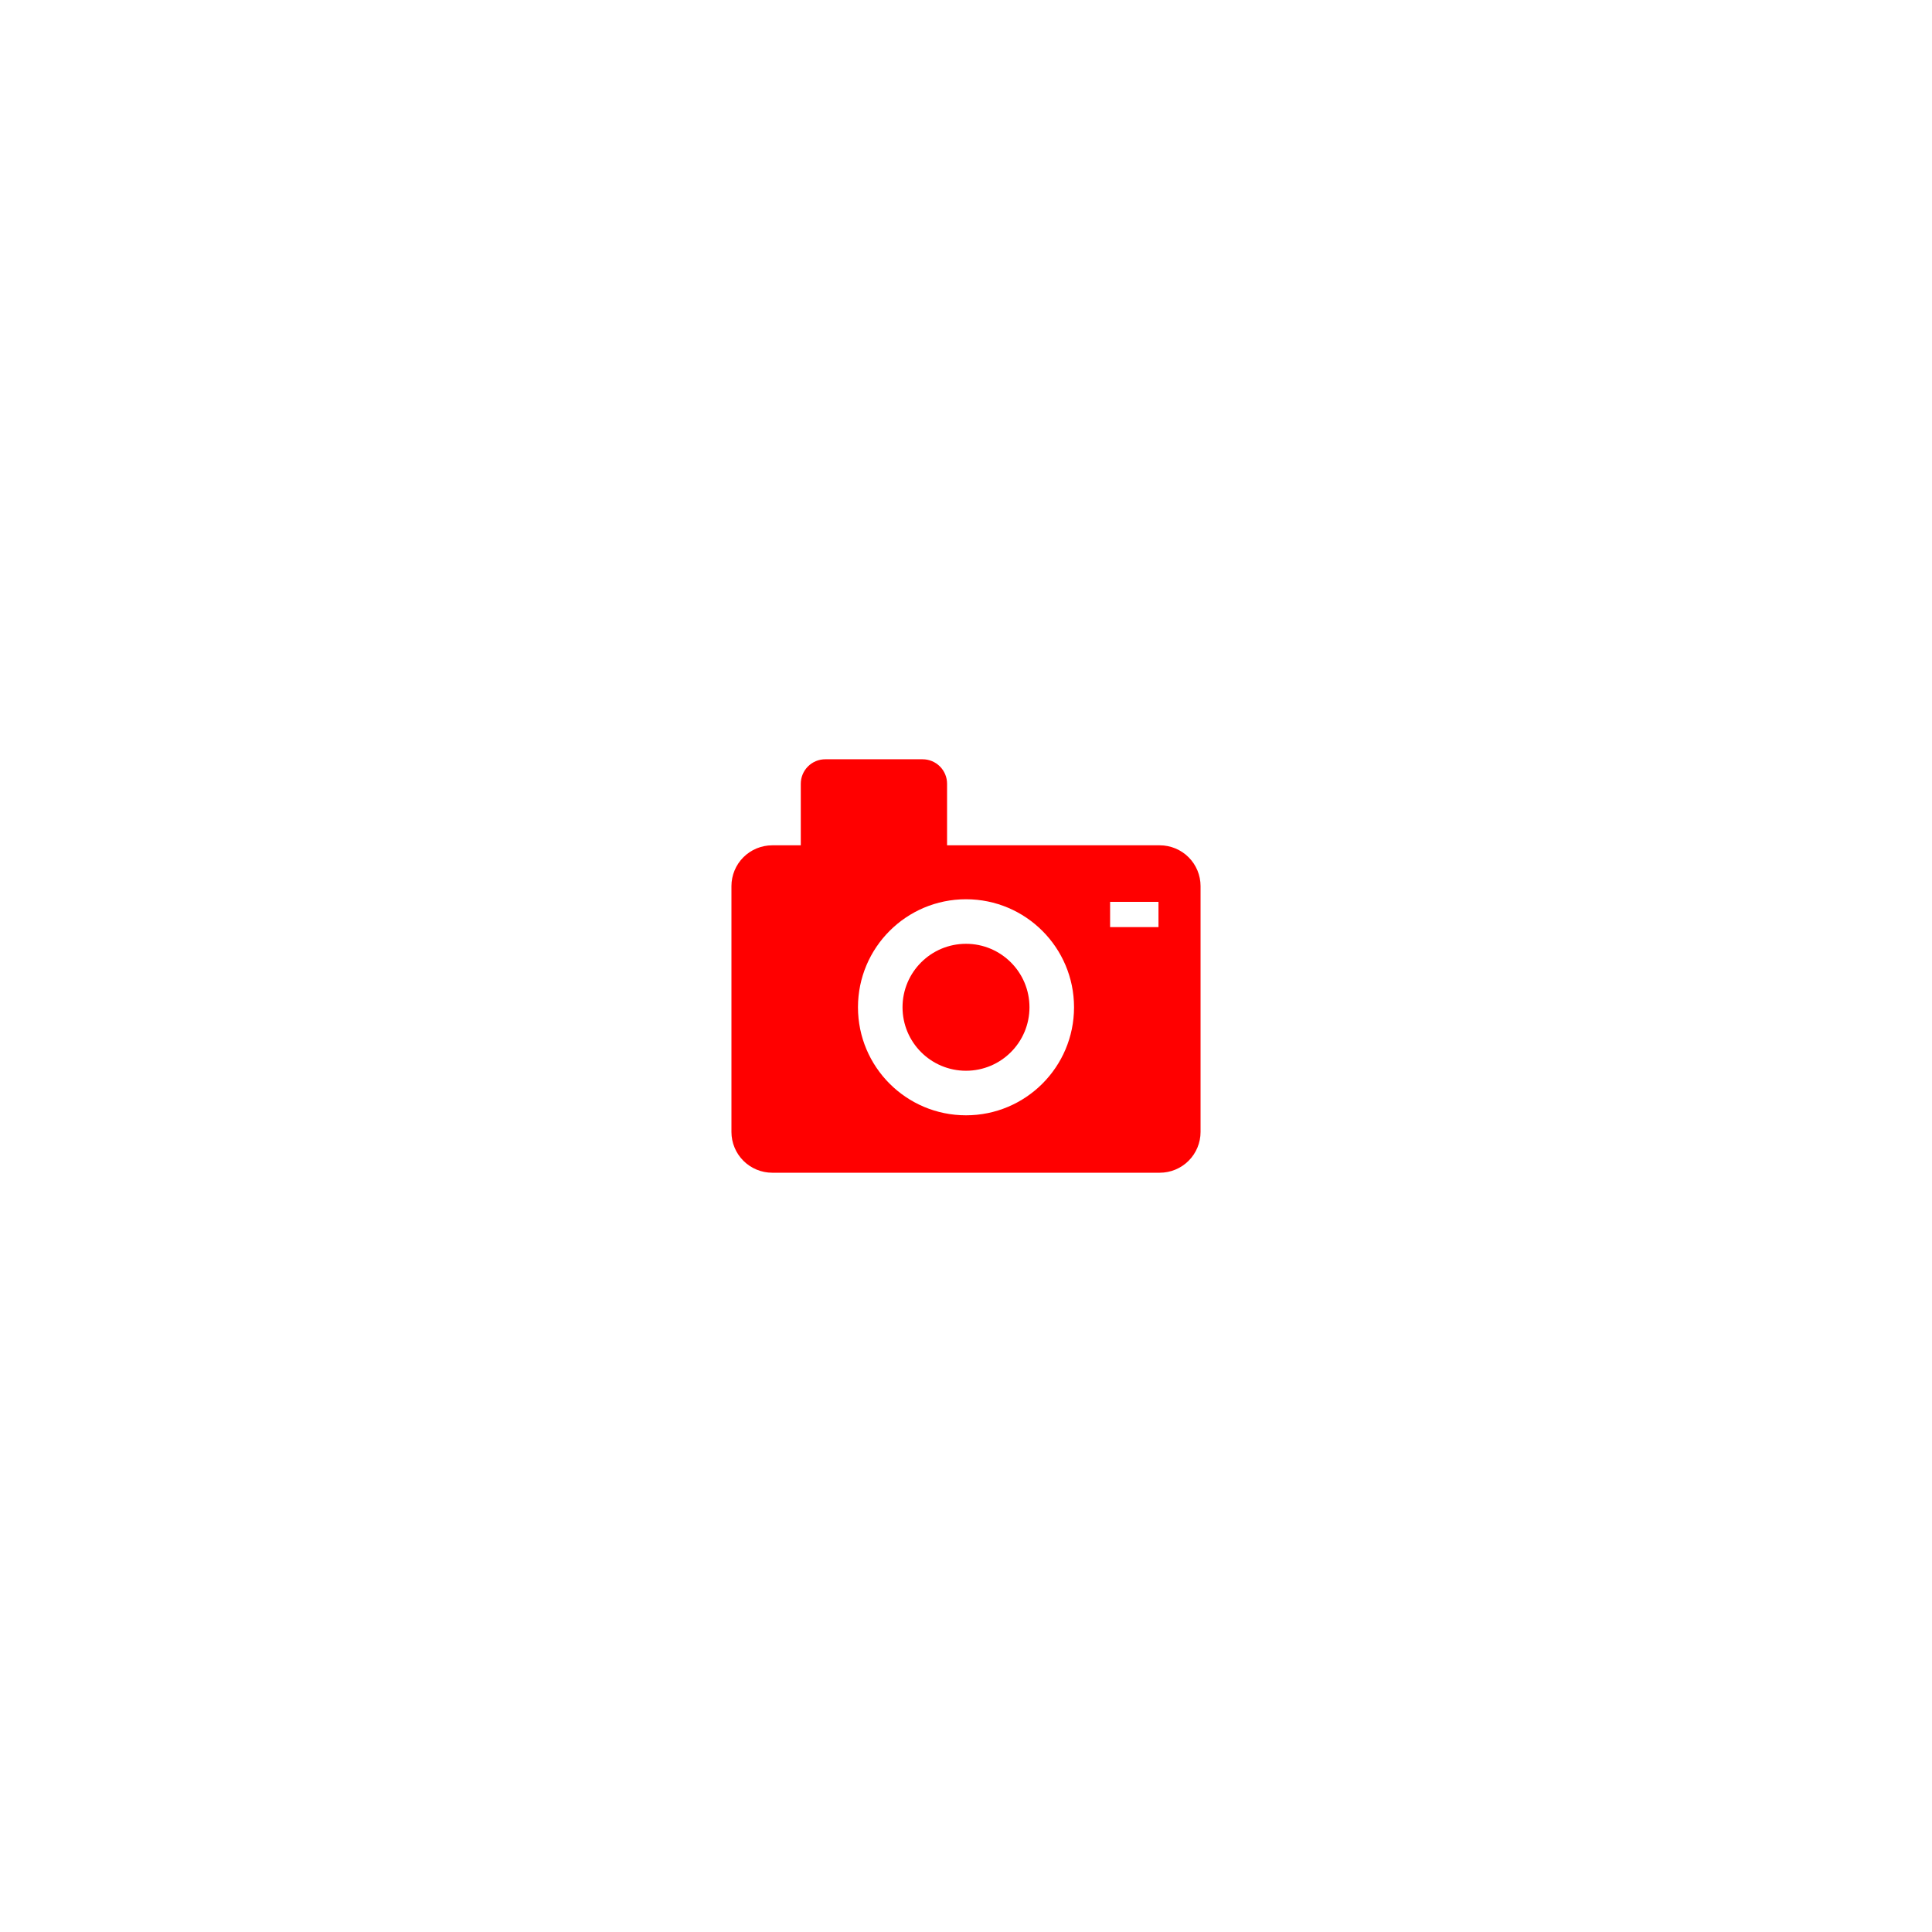
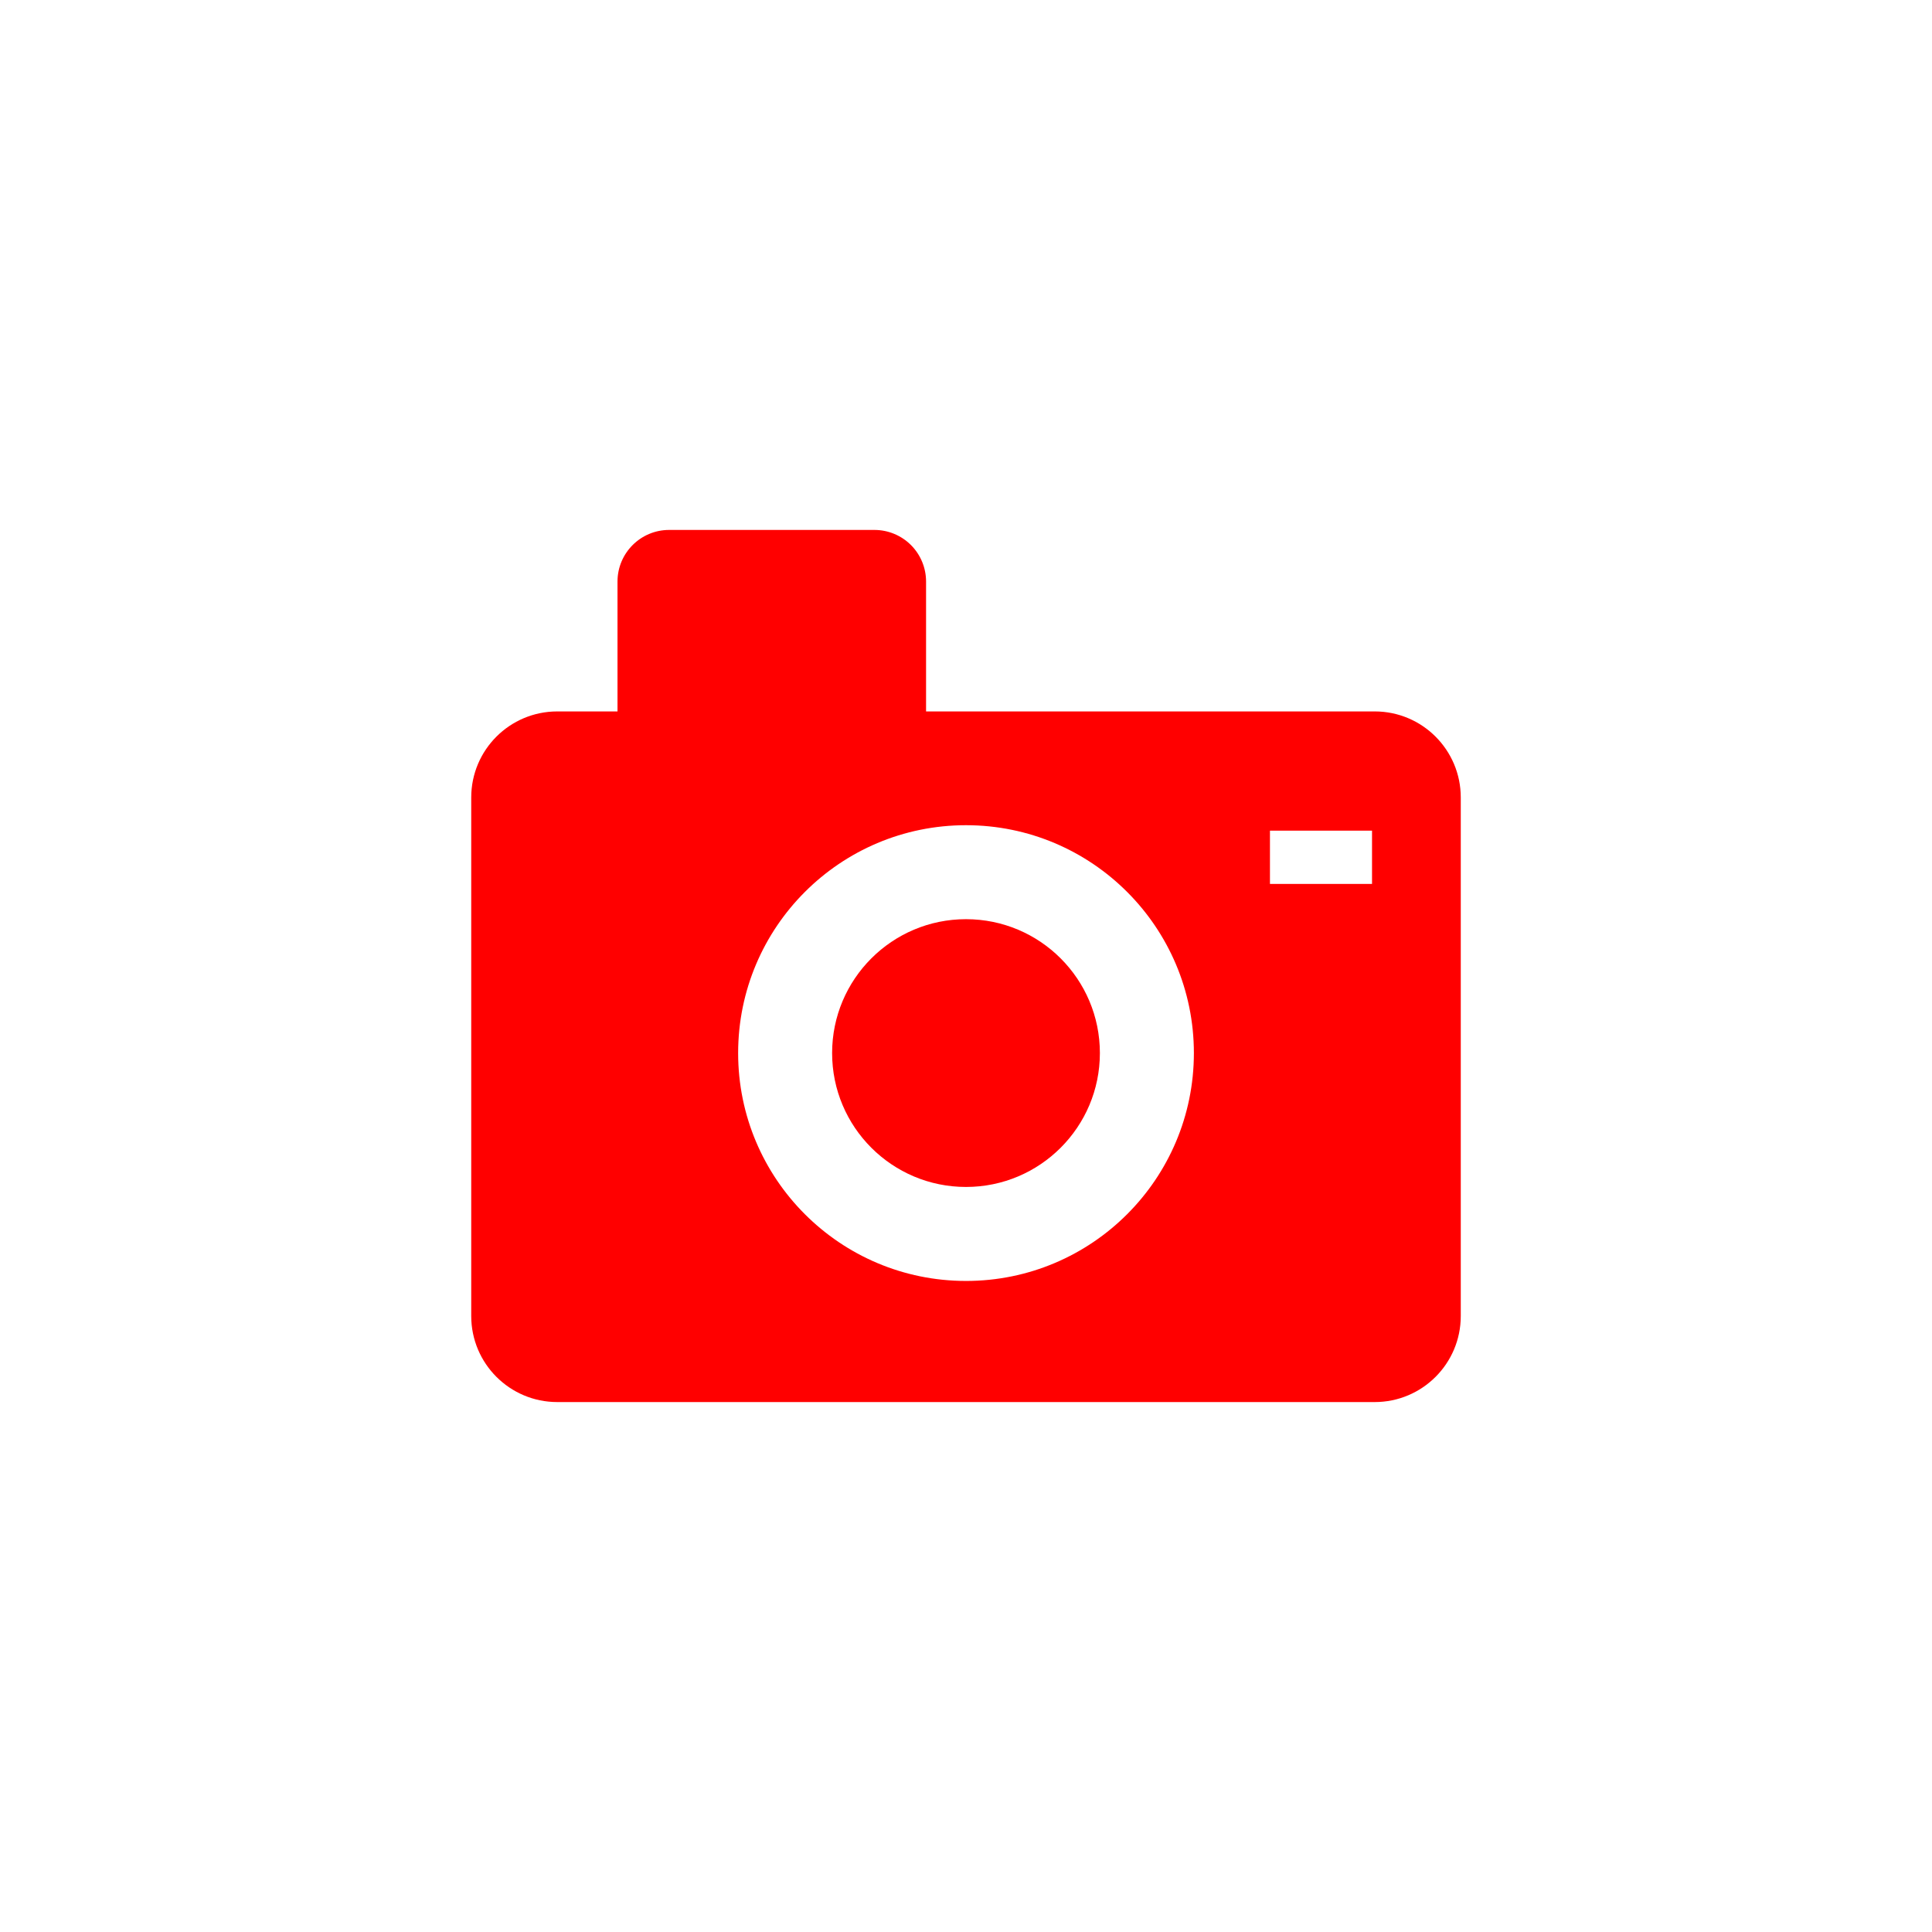
- <svg xmlns="http://www.w3.org/2000/svg" version="1.1" width="1080" height="1080" viewBox="0 0 1080 1080" xml:space="preserve">
-   <defs>
- </defs>
-   <g transform="matrix(1 0 0 1 540 540)" id="b7a1ce18-b44a-44cc-9bcb-e99544c69ebb">
-     <rect style="stroke: none; stroke-width: 1; stroke-dasharray: none; stroke-linecap: butt; stroke-dashoffset: 0; stroke-linejoin: miter; stroke-miterlimit: 4; fill: rgb(255,255,255); fill-rule: nonzero; opacity: 1; visibility: hidden;" vector-effect="non-scaling-stroke" x="-540" y="-540" rx="0" ry="0" width="1080" height="1080" />
-   </g>
-   <g transform="matrix(1 0 0 1 540 540)" id="5d8954ce-a48d-4c7f-91f4-eed6423c7b03">
- </g>
-   <g transform="matrix(1 0 0 1 540 540)">
-     <g style="" vector-effect="non-scaling-stroke">
-       <g transform="matrix(1 0 0 1 0 23.07)">
-         <path style="stroke: none; stroke-width: 1; stroke-dasharray: none; stroke-linecap: butt; stroke-dashoffset: 0; stroke-linejoin: miter; stroke-miterlimit: 4; fill: rgb(255,0,0); fill-rule: nonzero; opacity: 1;" vector-effect="non-scaling-stroke" transform=" translate(-256, -279.07)" d="M 256 243.592 C 275.596 243.592 291.482 259.477 291.483 279.072 C 291.484 298.668 275.599 314.554 256.004 314.556 C 236.408 314.558 220.521 298.674 220.518 279.079 C 220.518 259.482 236.403 243.594 256 243.592 Z" stroke-linecap="round" />
-       </g>
-       <g transform="matrix(1 0 0 1 0 0)">
-         <path style="stroke: none; stroke-width: 1; stroke-dasharray: none; stroke-linecap: butt; stroke-dashoffset: 0; stroke-linejoin: miter; stroke-miterlimit: 4; fill: rgb(255,0,0); fill-rule: nonzero; opacity: 1;" vector-effect="non-scaling-stroke" transform=" translate(-256, -256)" d="M 364.315 188.536 L 245.417 188.536 L 245.417 154.123 C 245.42 150.493 243.979 147.012 241.412 144.445 C 238.846 141.879 235.364 140.438 231.735 140.439 L 177.329 140.439 C 173.7 140.439 170.219 141.881 167.653 144.447 C 165.087 147.013 163.645 150.494 163.645 154.123 L 163.645 188.536 L 147.689 188.536 C 141.64 188.535 135.839 190.936 131.561 195.213 C 127.284 199.49 124.881 205.29 124.881 211.339 L 124.881 348.763 C 124.882 354.811 127.285 360.61 131.563 364.886 C 135.84 369.161 141.641 371.562 147.689 371.561 L 364.315 371.561 C 370.362 371.562 376.162 369.16 380.439 364.885 C 384.715 360.609 387.118 354.81 387.119 348.763 L 387.119 211.339 C 387.119 205.291 384.717 199.491 380.44 195.214 C 376.164 190.938 370.363 188.535 364.315 188.536 Z M 256 339.466 C 222.648 339.464 195.612 312.426 195.614 279.074 C 195.615 245.722 222.653 218.686 256.005 218.687 C 289.357 218.689 316.393 245.727 316.392 279.079 C 316.39 312.431 289.352 339.467 256 339.466 Z M 363.602 234.251 L 336.552 234.251 L 336.552 220.135 L 363.602 220.135 Z" stroke-linecap="round" />
-       </g>
+ <svg xmlns="http://www.w3.org/2000/svg" viewBox="0 0 512 512">
+   <g id="Camera">
+     <g id="Camera-2" data-name="Camera">
+       <path fill="#FF0000" d="M256,243.592a35.482,35.482,0,1,1-35.482,35.487A35.486,35.486,0,0,1,256,243.592Z" />
+       <path fill="#FF0000" d="M364.315,188.536H245.417V154.123a13.676,13.676,0,0,0-13.683-13.684H177.329a13.683,13.683,0,0,0-13.684,13.684v34.413H147.689a22.802,22.802,0,0,0-22.808,22.803V348.763a22.801,22.801,0,0,0,22.808,22.798H364.315a22.8,22.8,0,0,0,22.804-22.798V211.339A22.802,22.802,0,0,0,364.315,188.536ZM256,339.466a60.389,60.389,0,1,1,60.392-60.387A60.391,60.391,0,0,1,256,339.466Zm107.602-105.215h-27.05v-14.116h27.05Z" />
    </g>
  </g>
</svg>
